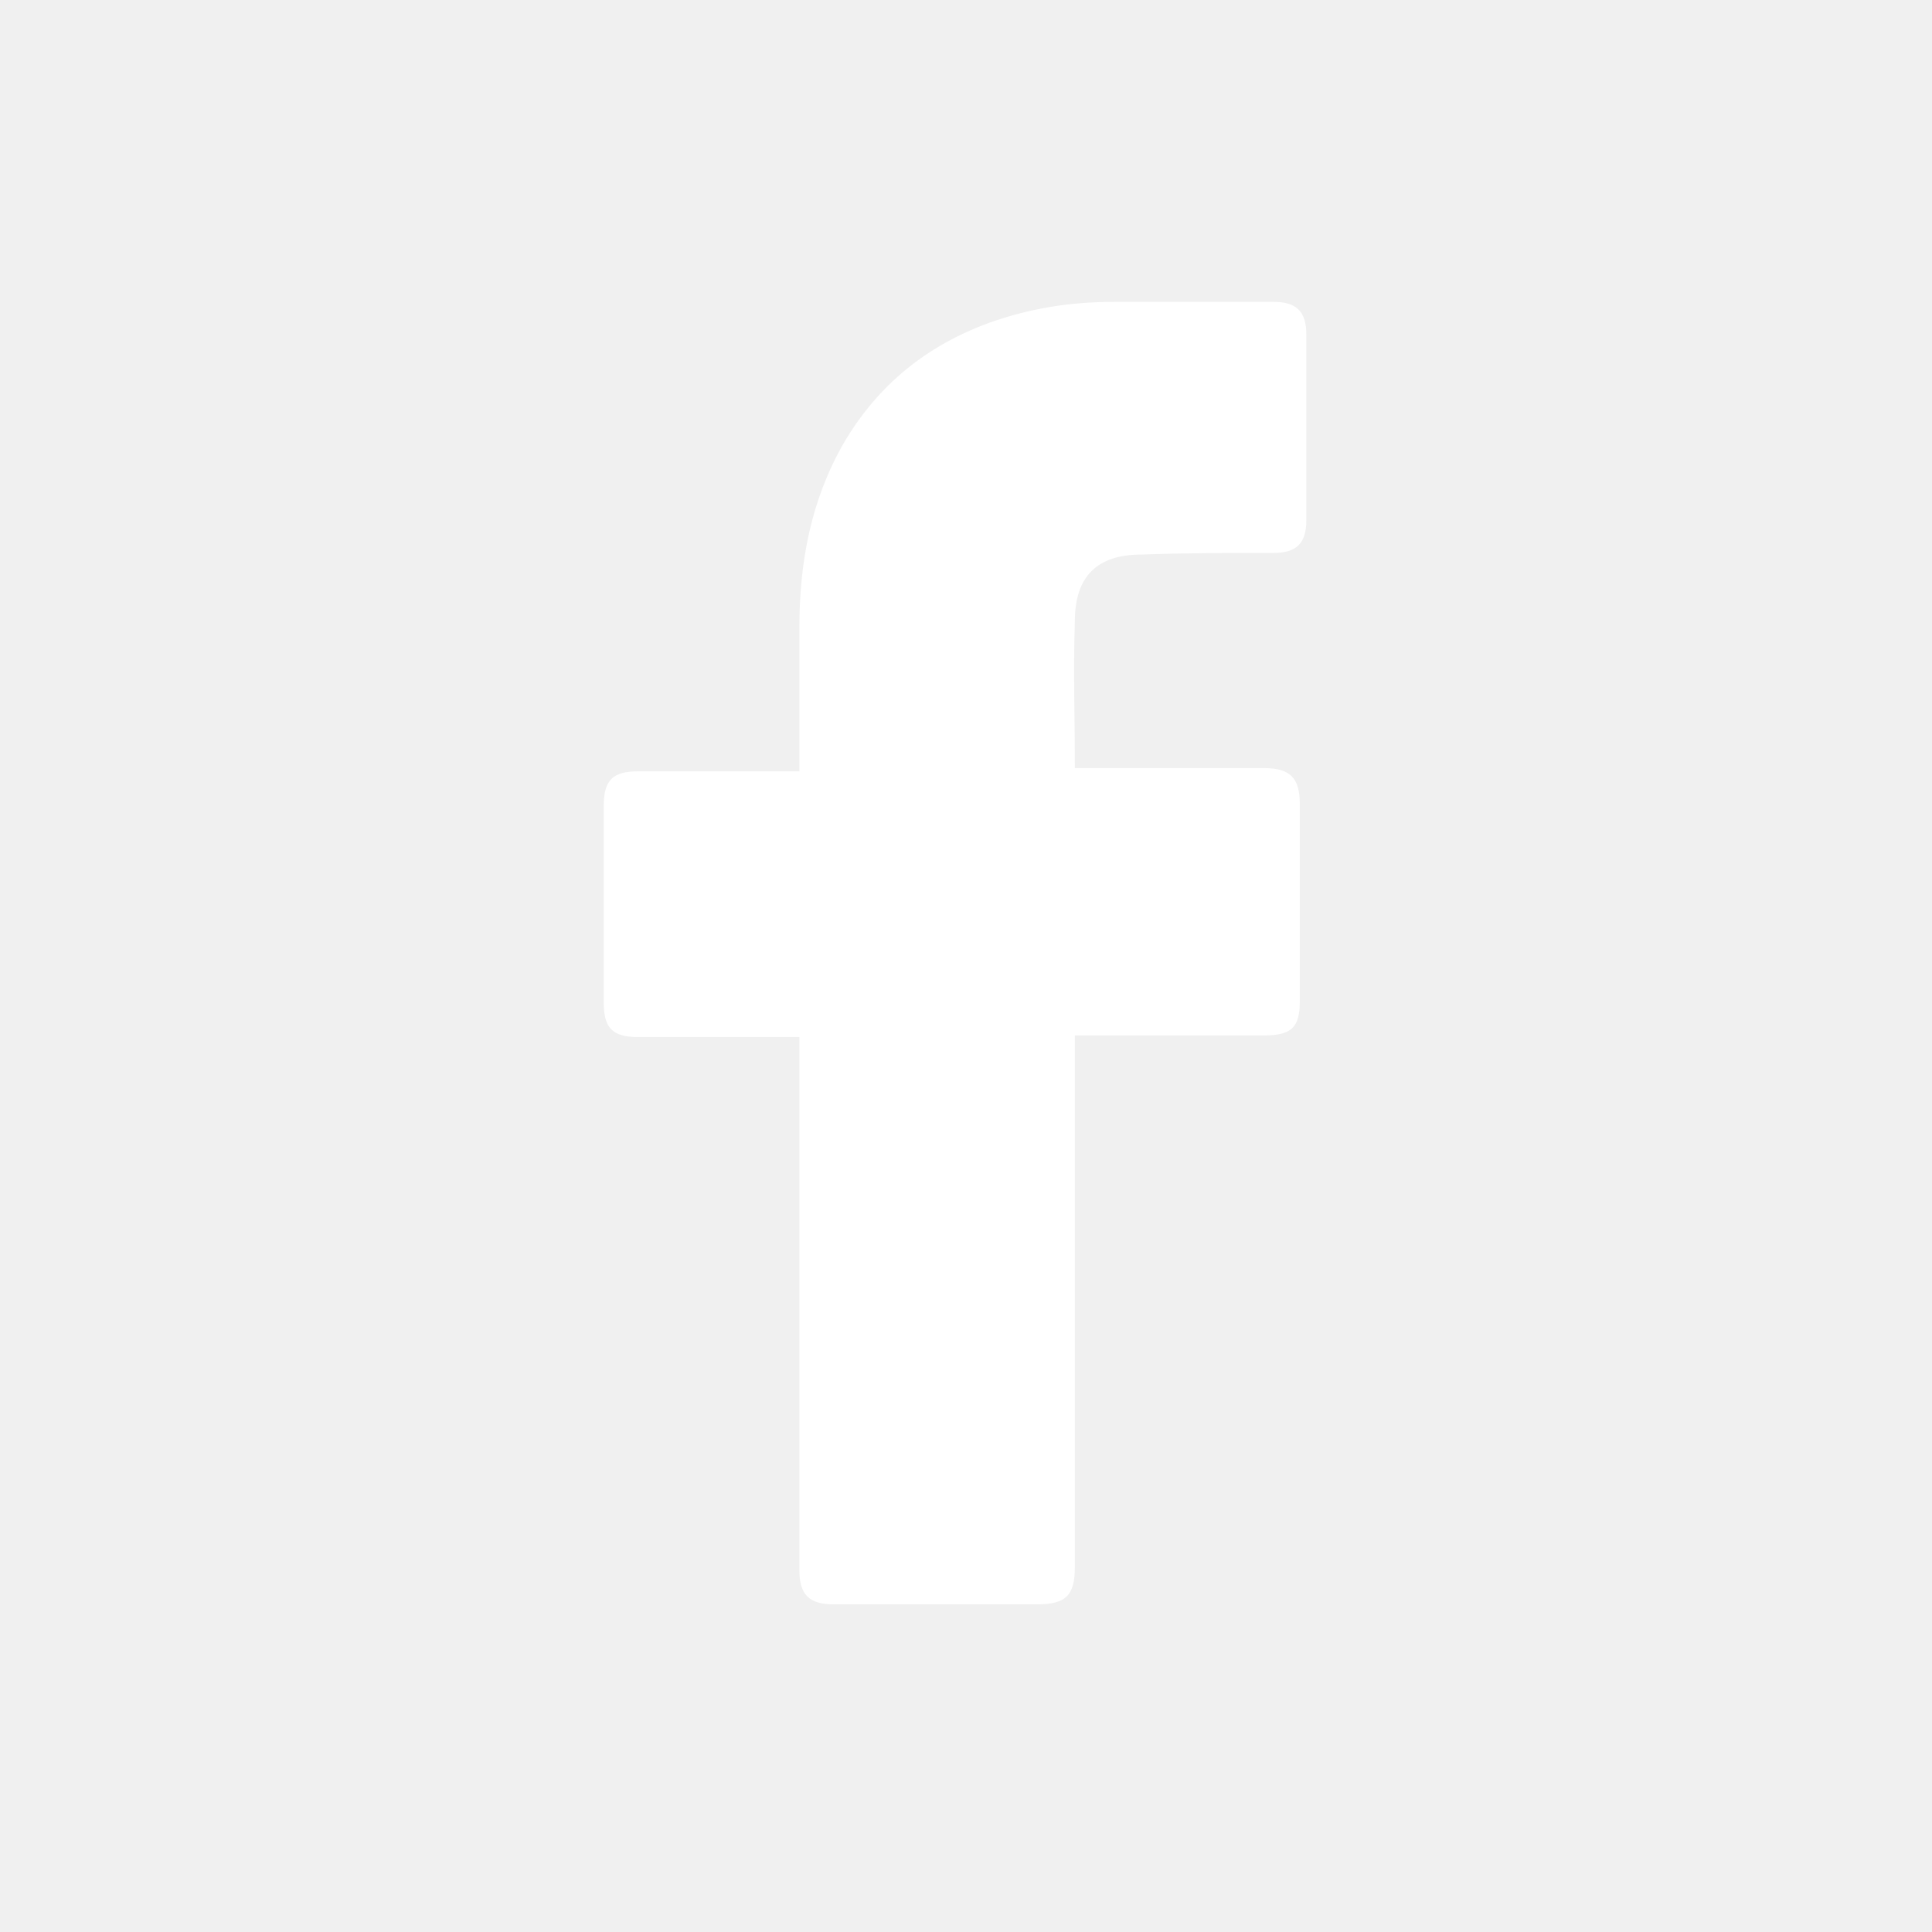
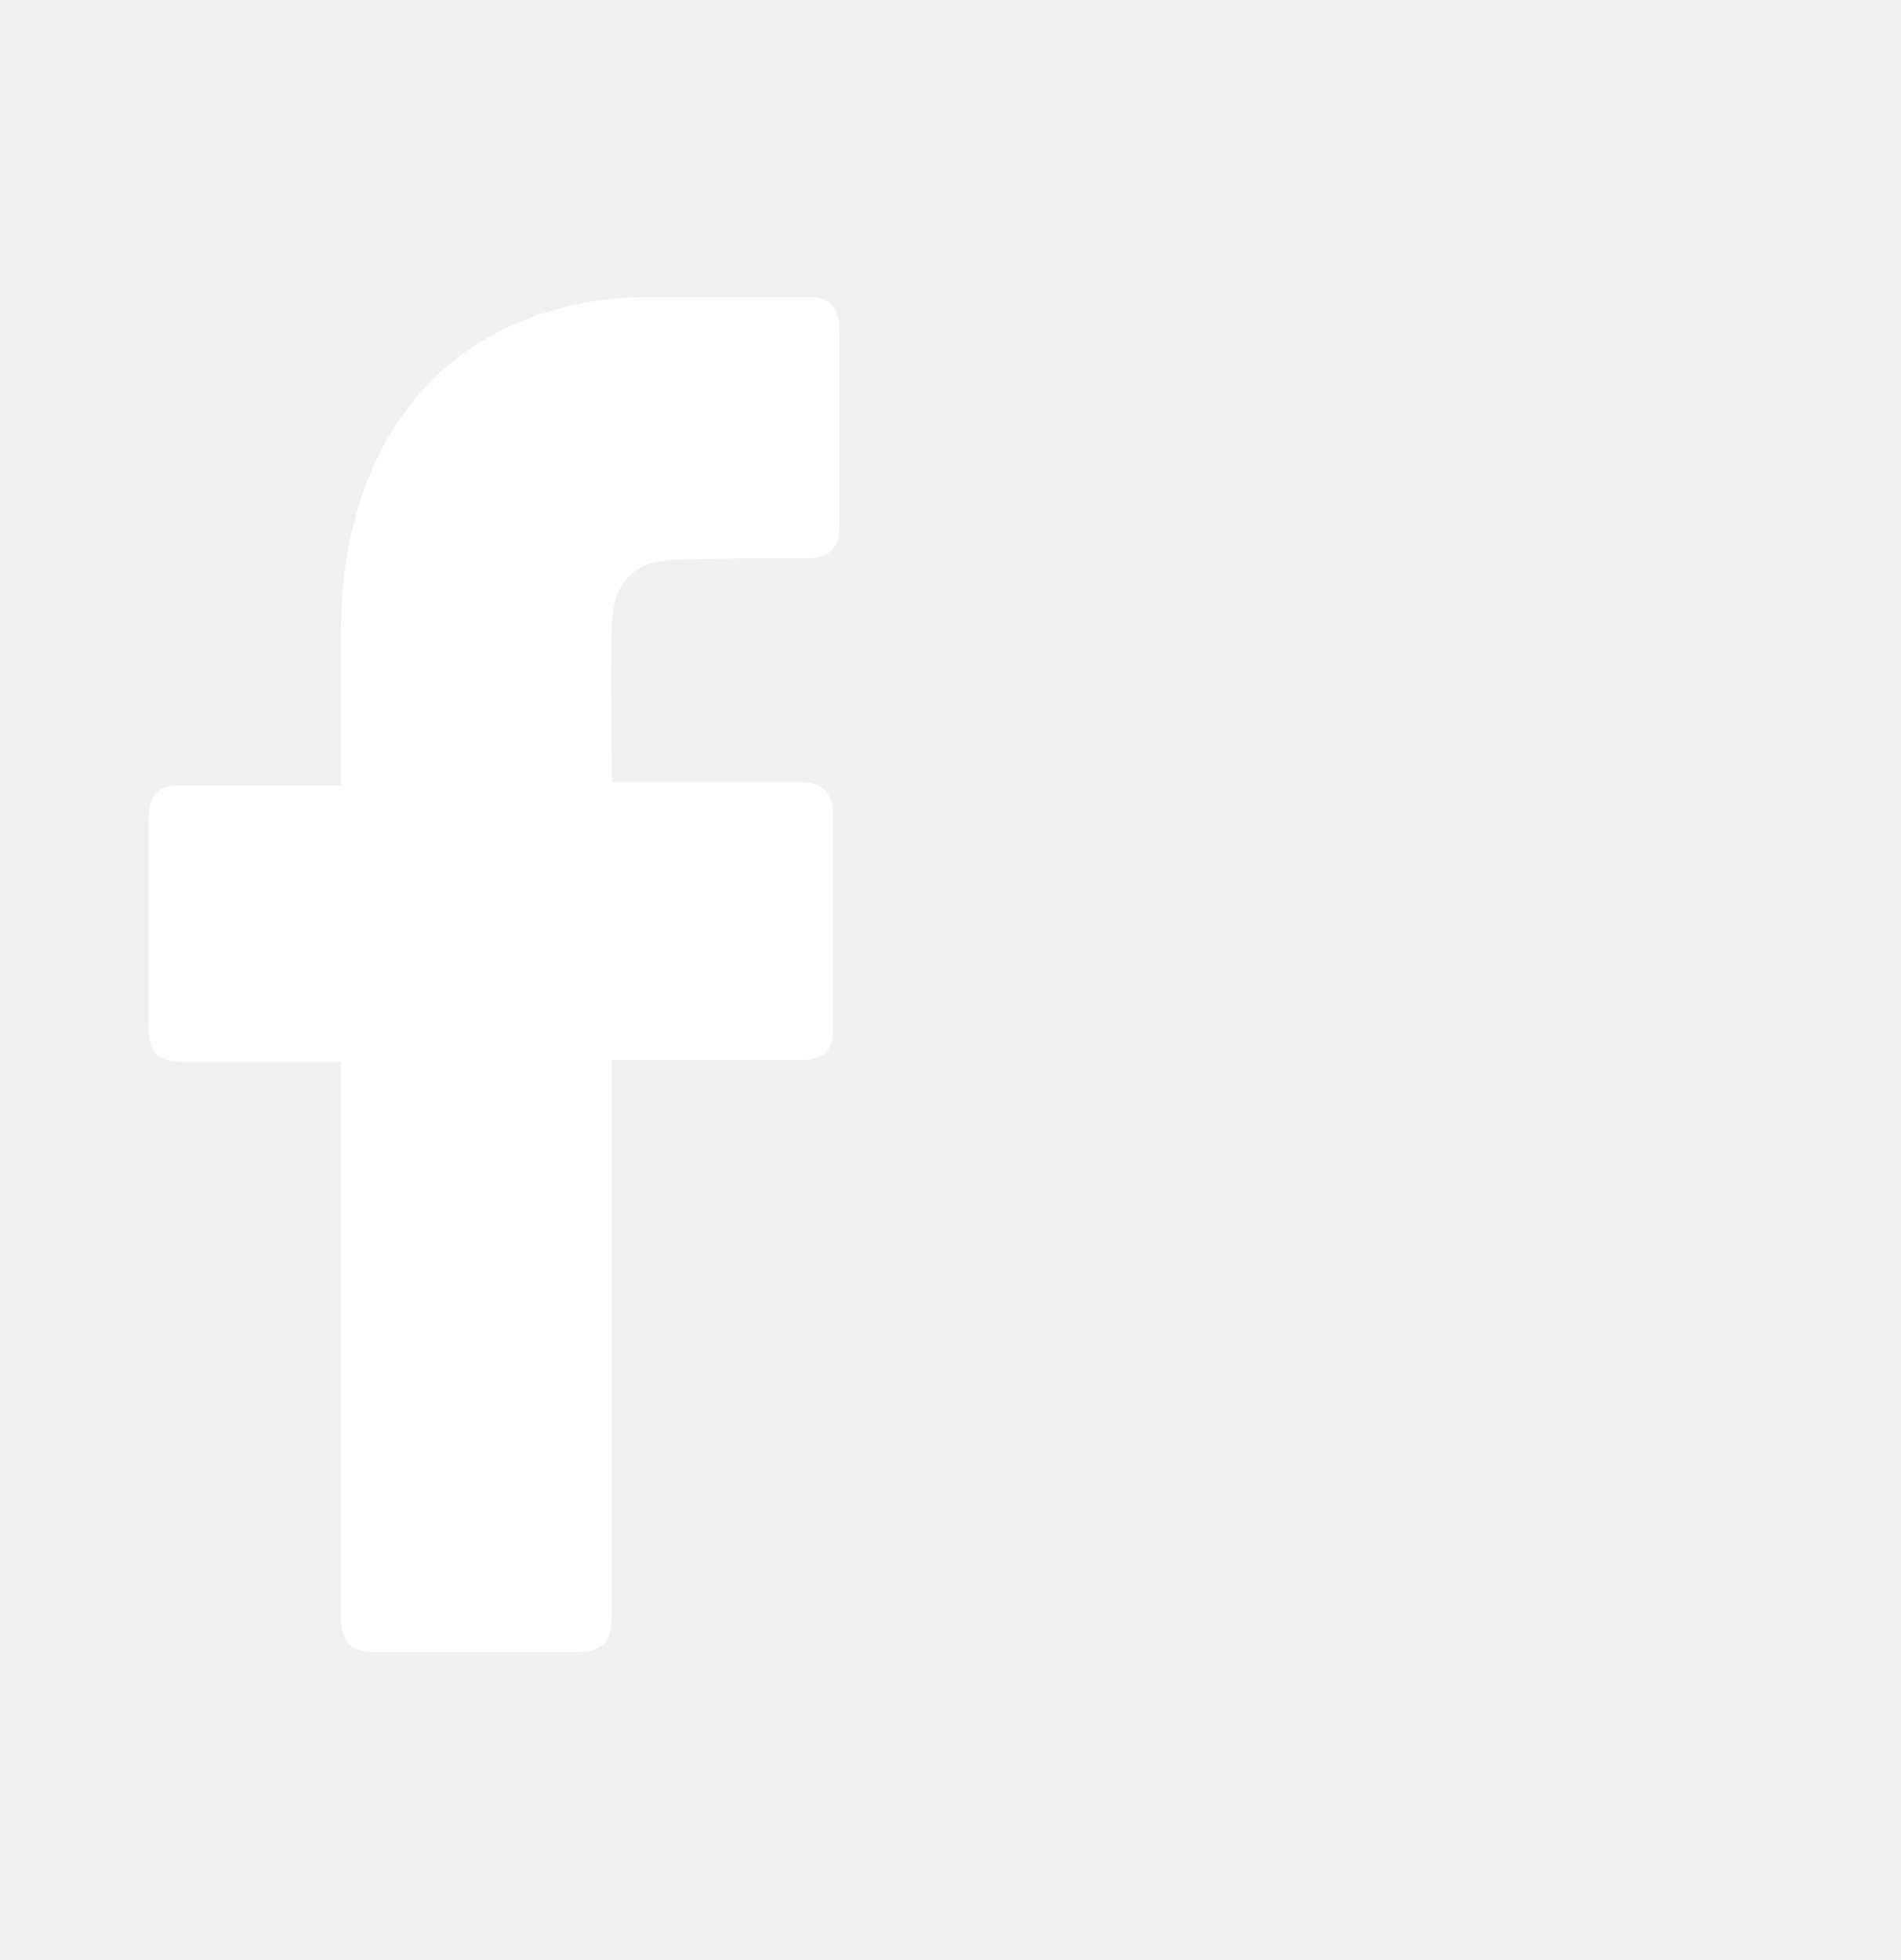
- <svg xmlns="http://www.w3.org/2000/svg" width="64" height="64" viewBox="0 0 64 64" fill="none">
-   <path d="M26.48 34.354C26.318 34.354 22.754 34.354 21.134 34.354C20.27 34.354 20 34.03 20 33.22C20 31.06 20 28.846 20 26.686C20 25.822 20.324 25.552 21.134 25.552H26.48C26.48 25.39 26.48 22.258 26.48 20.8C26.48 18.64 26.858 16.588 27.938 14.698C29.072 12.754 30.692 11.458 32.744 10.702C34.094 10.216 35.444 10 36.902 10H42.194C42.95 10 43.274 10.324 43.274 11.08V17.236C43.274 17.992 42.95 18.316 42.194 18.316C40.736 18.316 39.278 18.316 37.82 18.37C36.362 18.37 35.606 19.072 35.606 20.584C35.552 22.204 35.606 23.77 35.606 25.444H41.87C42.734 25.444 43.058 25.768 43.058 26.632V33.166C43.058 34.03 42.788 34.3 41.87 34.3C39.926 34.3 35.768 34.3 35.606 34.3V51.904C35.606 52.822 35.336 53.146 34.364 53.146C32.096 53.146 29.882 53.146 27.614 53.146C26.804 53.146 26.48 52.822 26.48 52.012C26.48 46.342 26.48 34.516 26.48 34.354Z" fill="white" />
+ <svg xmlns="http://www.w3.org/2000/svg" width="64" height="66" viewBox="0 0 64 66" fill="none">
+   <path d="M11.48 35.756C11.318 35.756 7.754 35.756 6.134 35.756C5.27 35.756 5 35.413 5 34.557C5 32.273 5 29.931 5 27.647C5 26.733 5.324 26.447 6.134 26.447H11.48C11.48 26.276 11.48 22.964 11.48 21.422C11.48 19.137 11.858 16.967 12.938 14.969C14.072 12.913 15.692 11.542 17.744 10.742C19.094 10.228 20.444 10 21.902 10H27.194C27.95 10 28.274 10.343 28.274 11.142V17.653C28.274 18.452 27.95 18.795 27.194 18.795C25.736 18.795 24.278 18.795 22.82 18.852C21.362 18.852 20.606 19.594 20.606 21.193C20.552 22.907 20.606 24.563 20.606 26.333H26.87C27.734 26.333 28.058 26.676 28.058 27.59V34.5C28.058 35.413 27.788 35.699 26.87 35.699C24.926 35.699 20.768 35.699 20.606 35.699V54.316C20.606 55.287 20.336 55.63 19.364 55.63C17.096 55.63 14.882 55.63 12.614 55.63C11.804 55.63 11.48 55.287 11.48 54.431C11.48 48.434 11.48 35.927 11.48 35.756V35.756Z" fill="white" />
</svg>
